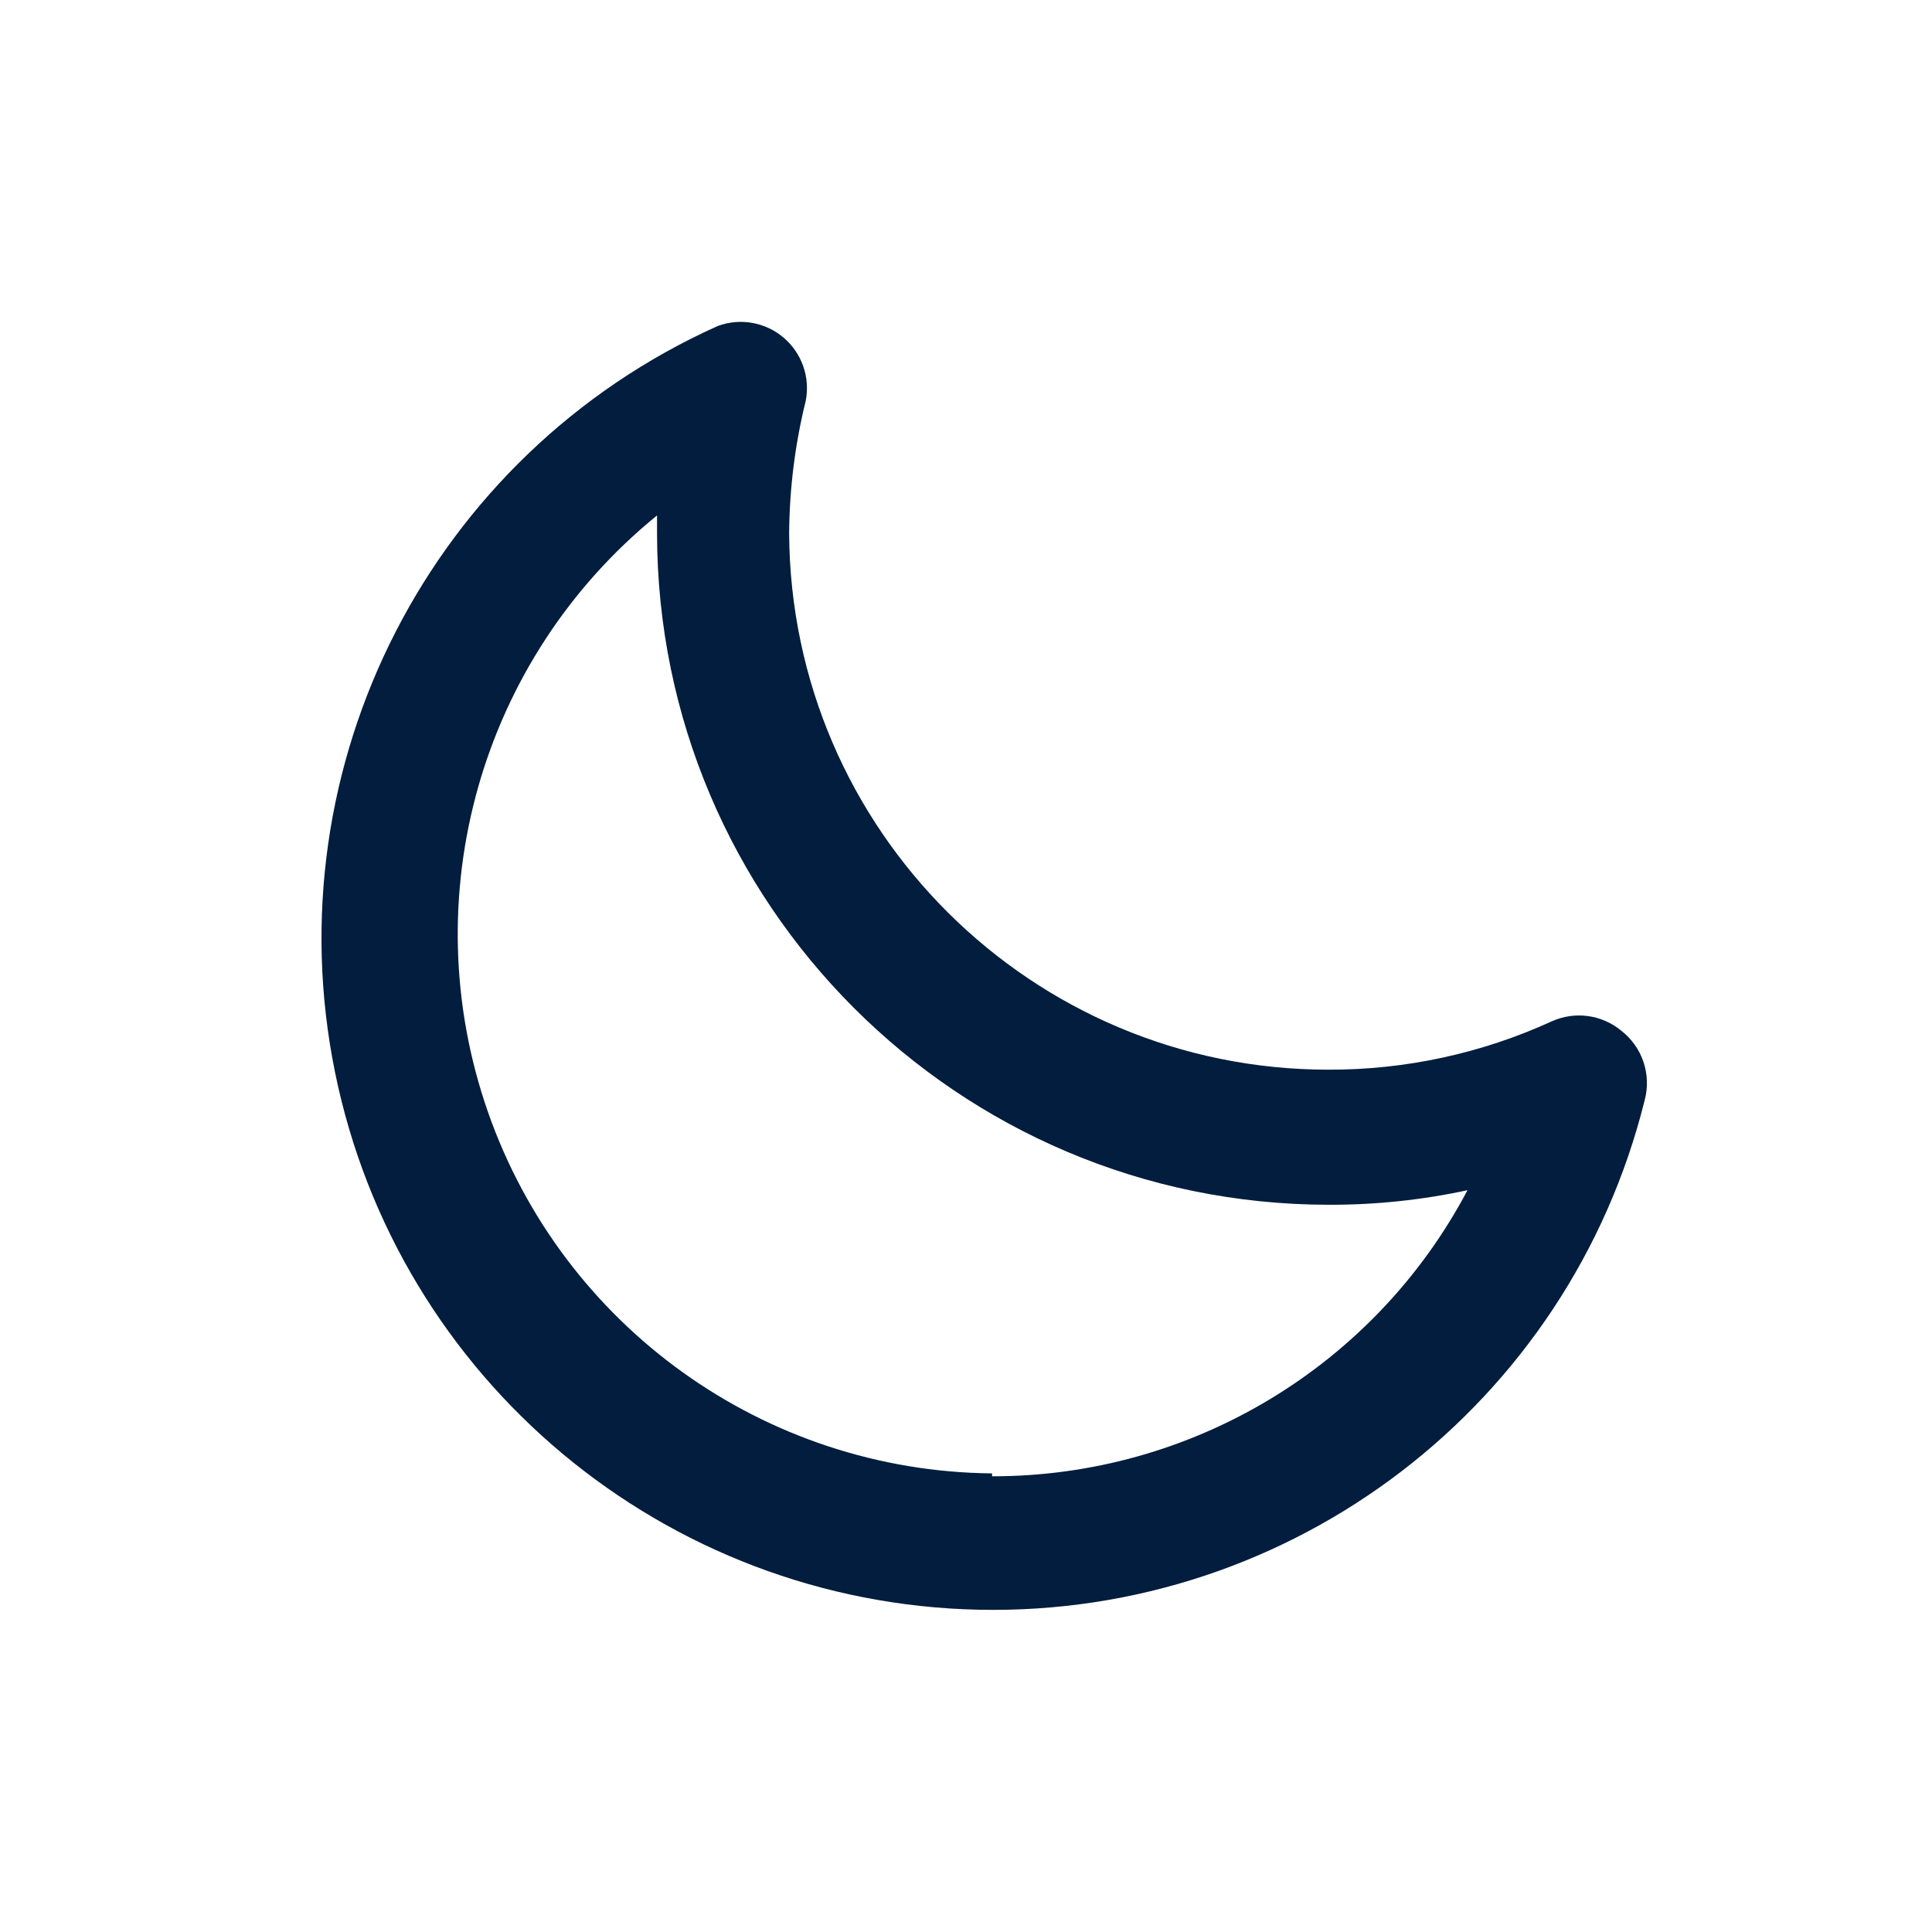
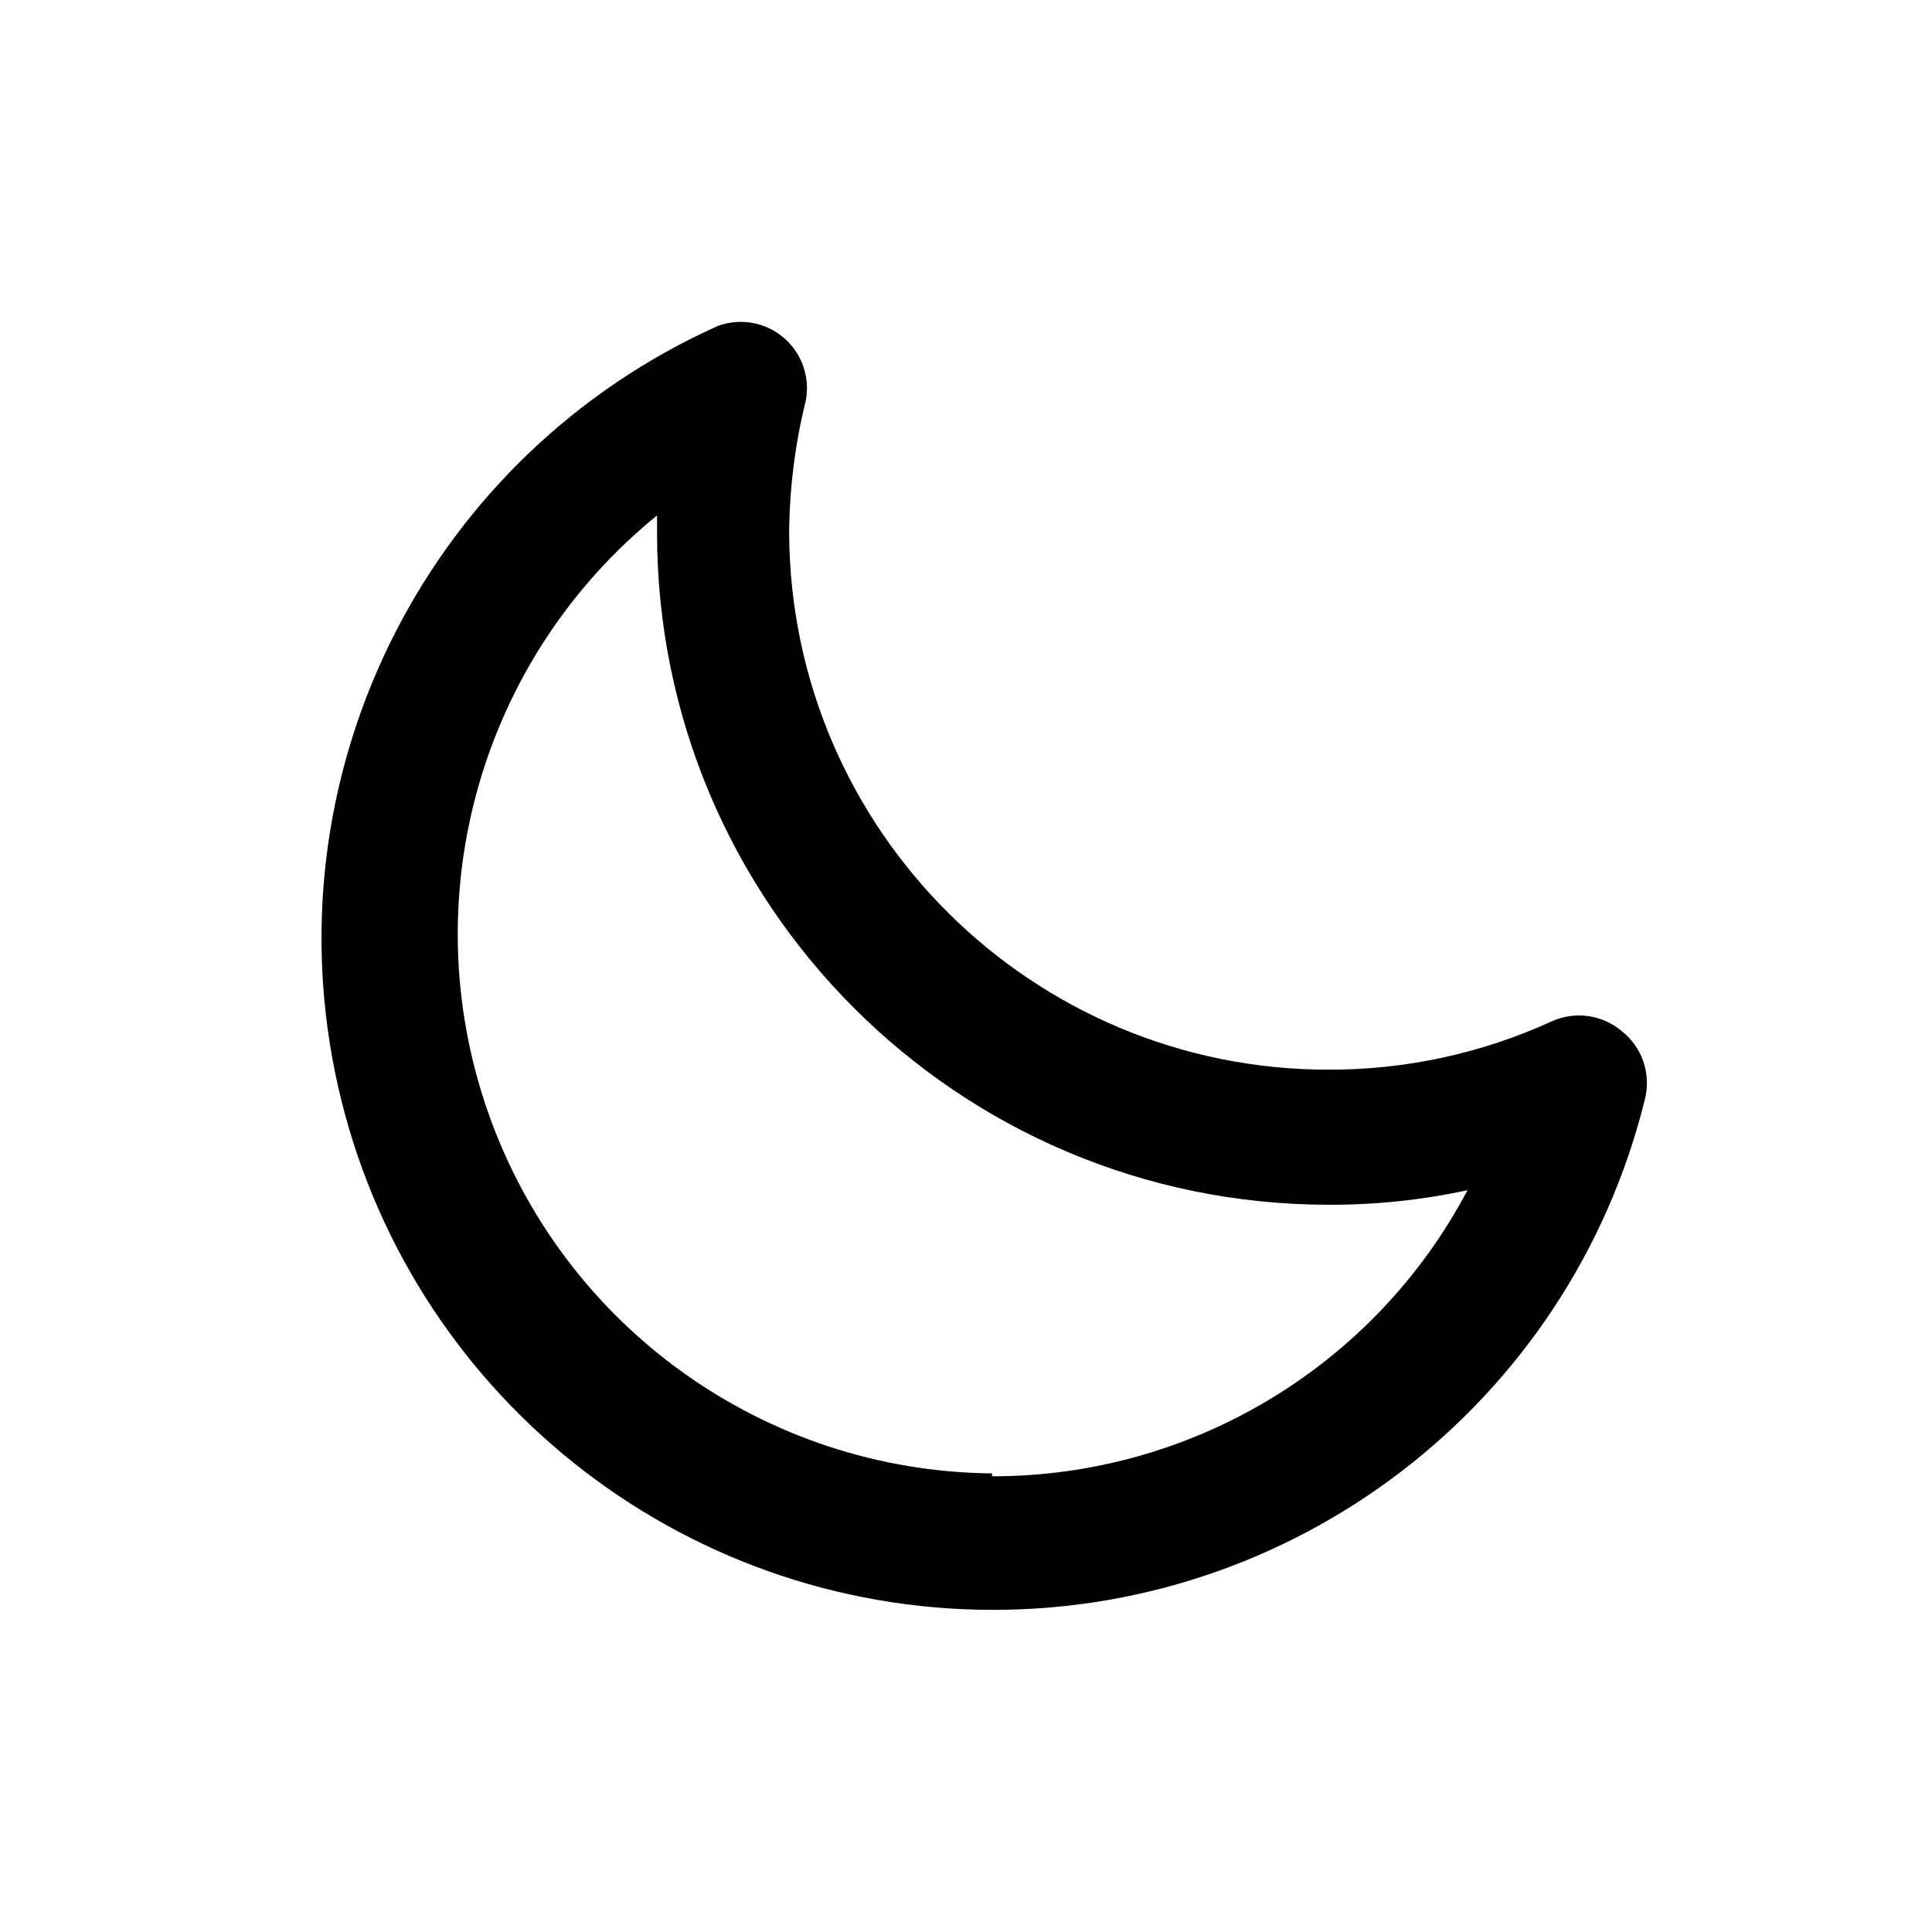
<svg xmlns="http://www.w3.org/2000/svg" id="moon" width="24" height="24" viewBox="0 0 24 24">
  <rect id="Shape" width="24" height="24" fill="none" opacity="0.12" />
-   <path id="moon-2" data-name="moon" d="M18.159,11.1a.823.823,0,0,0-.864-.115,6.622,6.622,0,0,1-2.772.6,6.7,6.7,0,0,1-6.7-6.663,7.066,7.066,0,0,1,.206-1.645.823.823,0,0,0-1.094-.93,8.341,8.341,0,1,0,11.516,9.616A.823.823,0,0,0,18.159,11.1Zm-7.815,5.5A6.7,6.7,0,0,1,6.182,4.7v.222a8.349,8.349,0,0,0,8.341,8.341,8.053,8.053,0,0,0,1.727-.181,6.671,6.671,0,0,1-5.906,3.554Z" transform="translate(1.98 1.703)" fill="#021d3d" />
+   <path id="moon-2" data-name="moon" d="M18.159,11.1a.823.823,0,0,0-.864-.115,6.622,6.622,0,0,1-2.772.6,6.7,6.7,0,0,1-6.7-6.663,7.066,7.066,0,0,1,.206-1.645.823.823,0,0,0-1.094-.93,8.341,8.341,0,1,0,11.516,9.616A.823.823,0,0,0,18.159,11.1Zm-7.815,5.5A6.7,6.7,0,0,1,6.182,4.7v.222a8.349,8.349,0,0,0,8.341,8.341,8.053,8.053,0,0,0,1.727-.181,6.671,6.671,0,0,1-5.906,3.554Z" transform="translate(1.98 1.703)" />
</svg>
